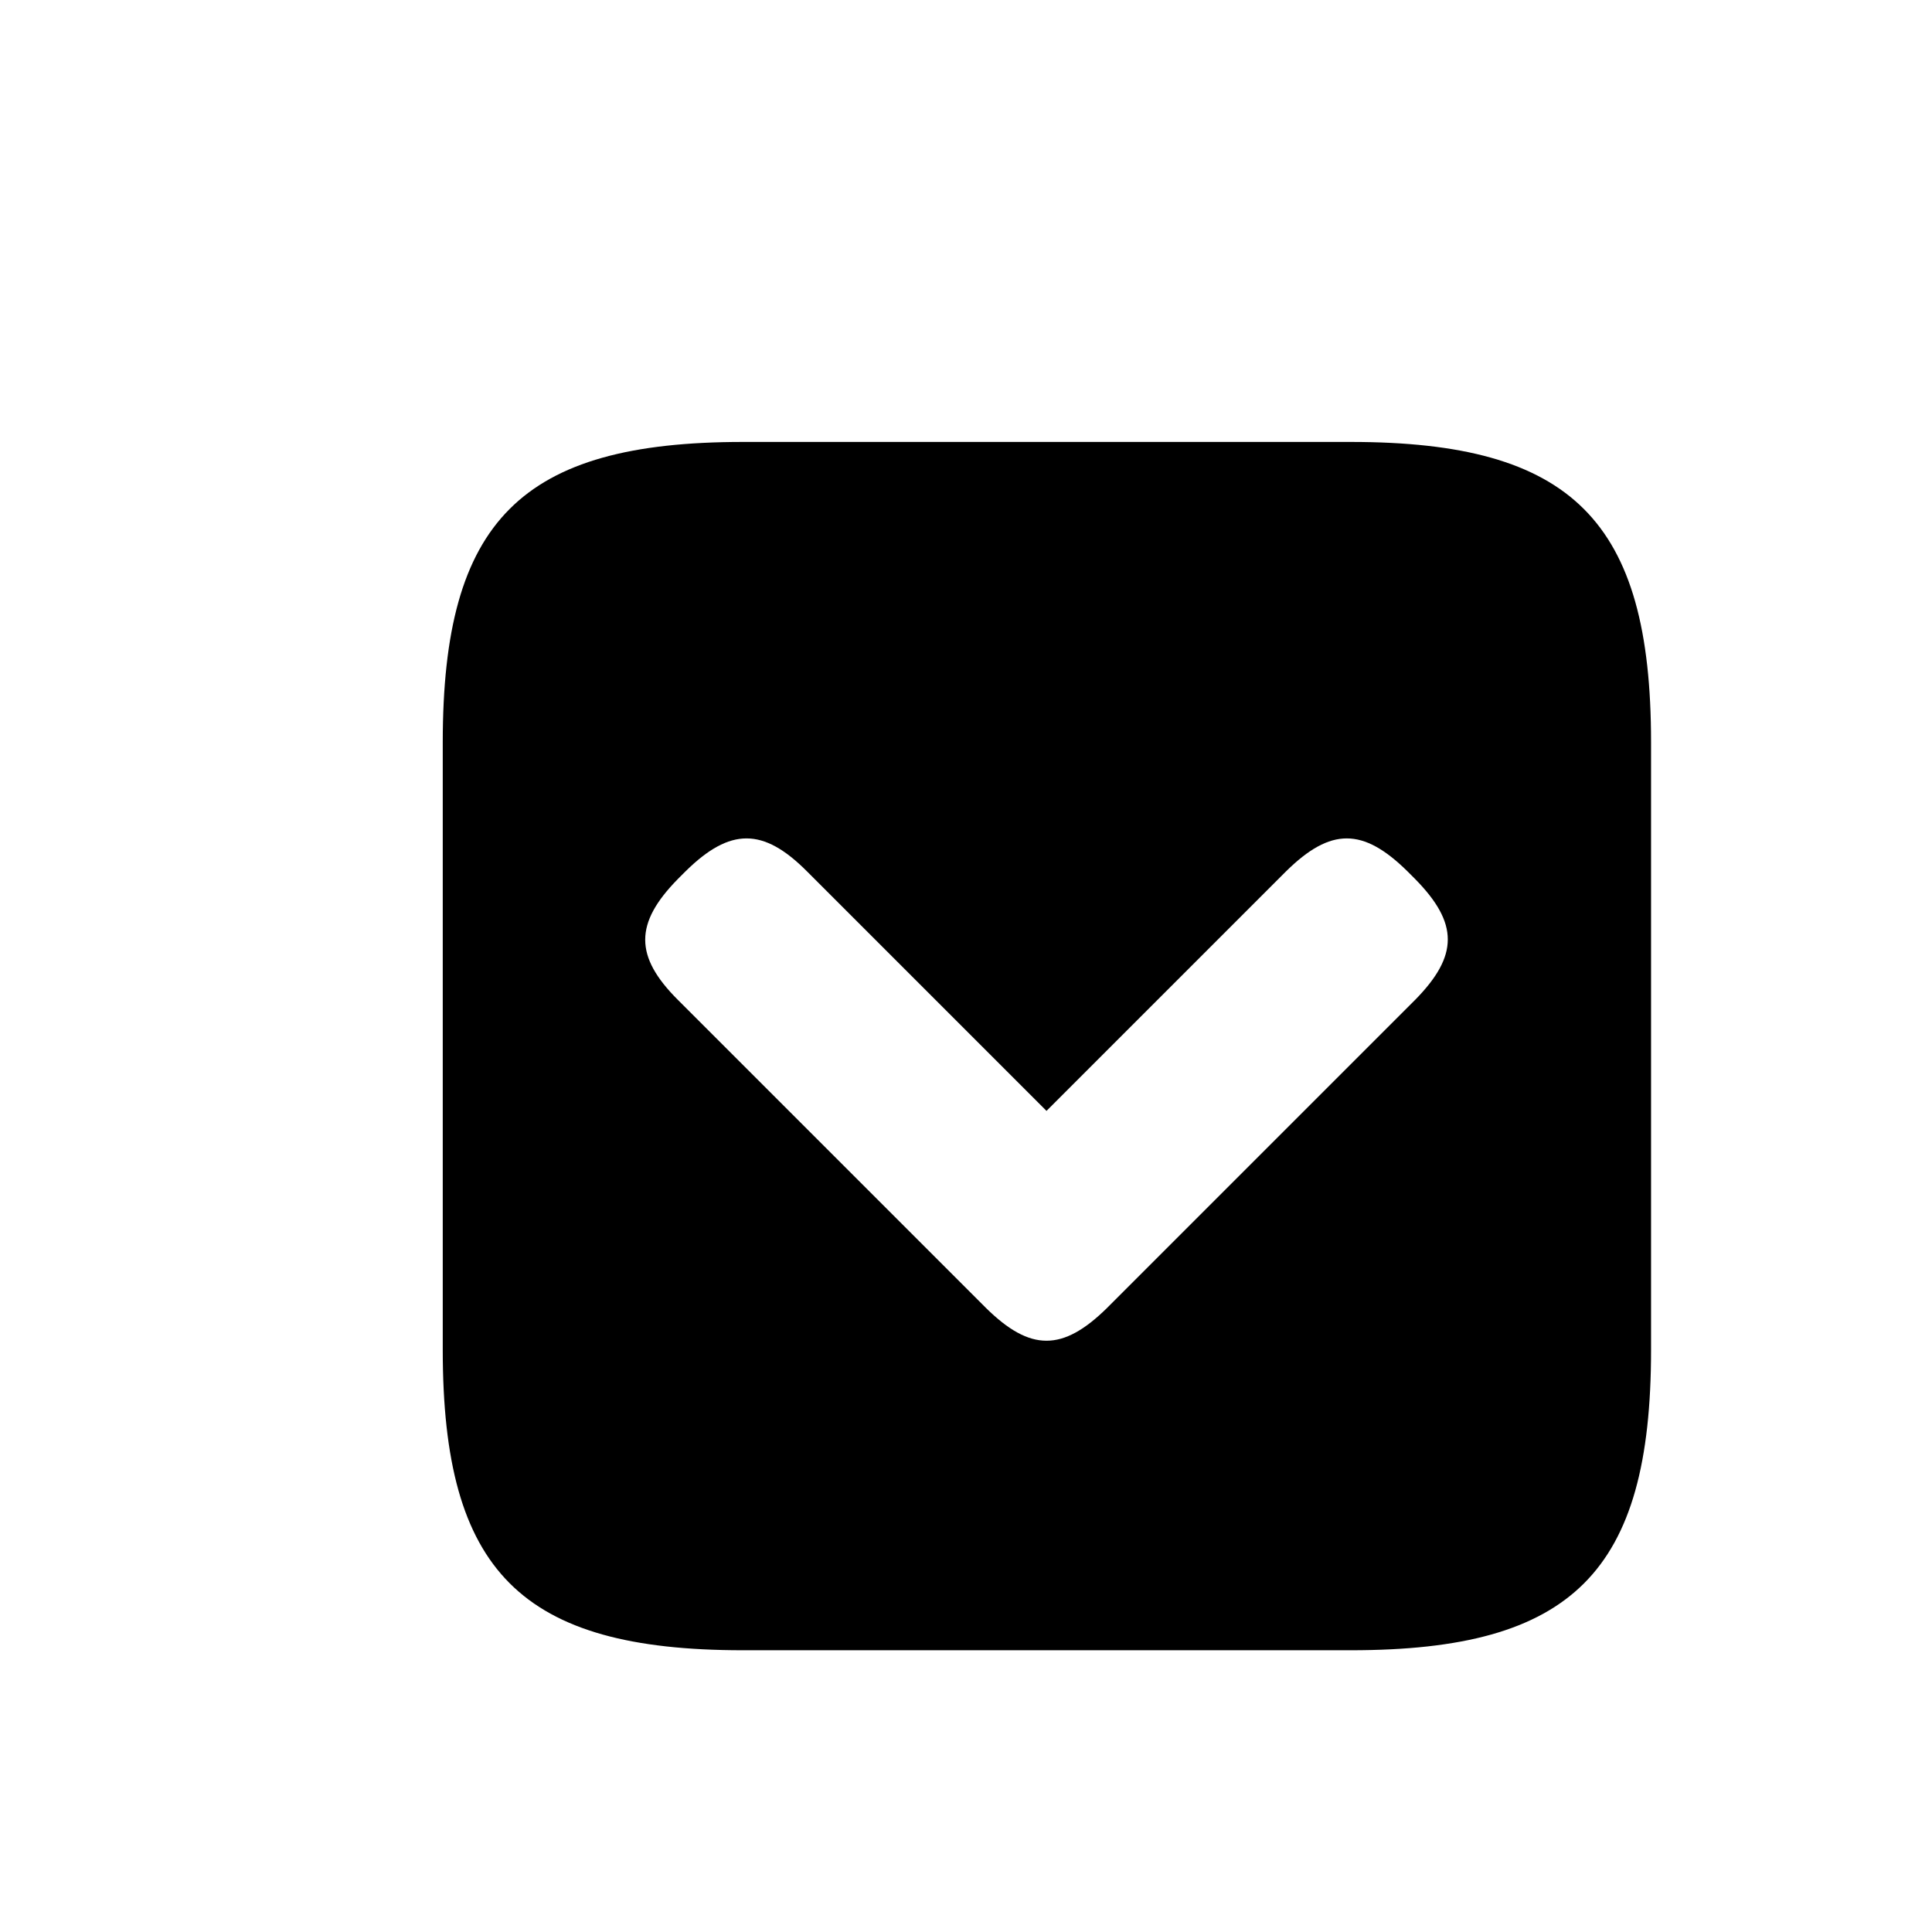
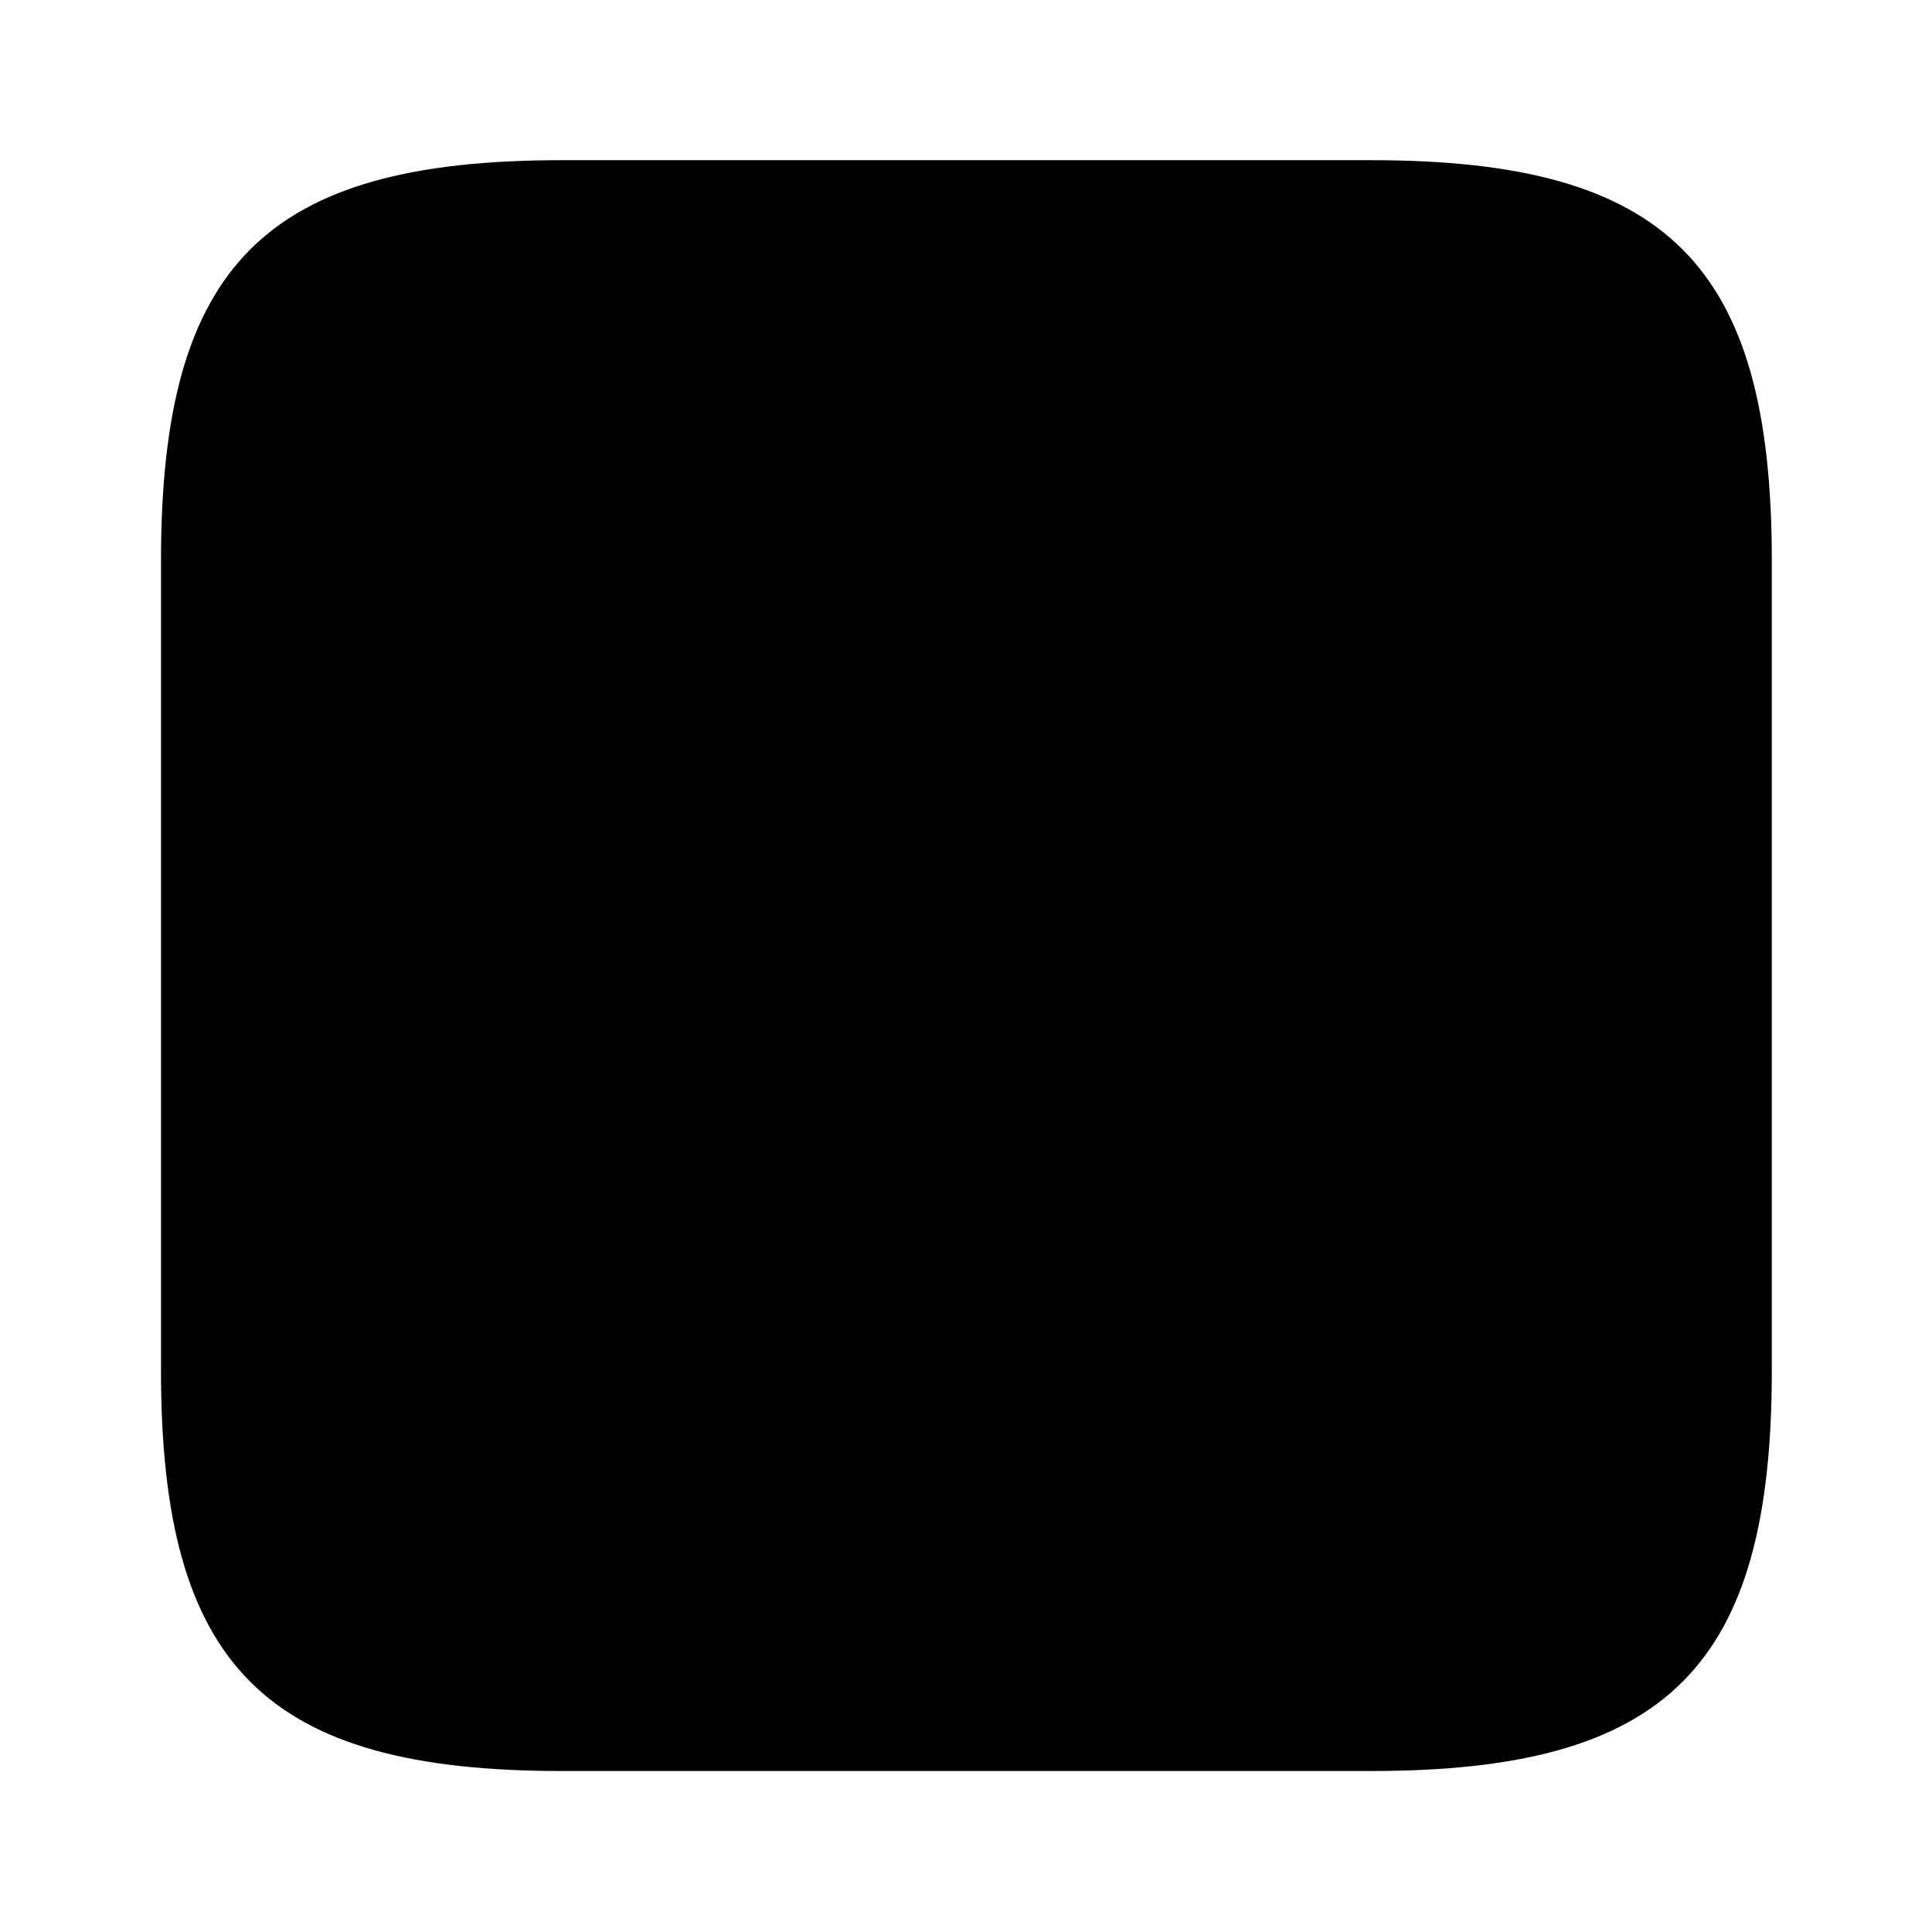
- <svg xmlns="http://www.w3.org/2000/svg" viewBox="0 0 24 24" fill="currentColor">
-   <path d="M5.5,9.22C5.5,6.47,6.47,5.49,9.23,5.49L16.78,5.49C19.53,5.49,20.51,6.47,20.51,9.22L20.51,16.77C20.51,19.53,19.53,20.5,16.78,20.5L9.23,20.5C6.47,20.5,5.5,19.52,5.5,16.77ZM8.42,10.92C7.88,11.47,7.88,11.88,8.42,12.42L12.25,16.25C12.8,16.79,13.2,16.79,13.75,16.25L17.58,12.42C18.12,11.87,18.12,11.47,17.58,10.92L17.48,10.82C16.93,10.28,16.53,10.28,15.98,10.82L13,13.8L10.02,10.82C9.48,10.28,9.07,10.28,8.52,10.82Z" />
+ <svg xmlns="http://www.w3.org/2000/svg" viewBox="0 0 24 24">
+   <path d="M2,6.96C2,3.29,3.3,1.99,6.97,1.99L17.04,1.99C20.71,1.99,22.01,3.29,22.01,6.96L22.01,17.03C22.01,20.7,20.71,22,17.04,22L6.97,22C3.3,22,2,20.7,2,17.03Z" fill="currentColor" />
+   <path d="M5.9,9.23C5.17,9.96,5.17,10.5,5.9,11.23L11,16.33C11.73,17.06,12.27,17.06,13,16.33L18.1,11.23C18.83,10.5,18.83,9.96,18.1,9.23L17.97,9.1C17.24,8.37,16.7,8.37,15.97,9.1L12,13.07L8.03,9.1C7.3,8.37,6.76,8.37,6.03,9.1Z" fill="currentColor" />
</svg>
